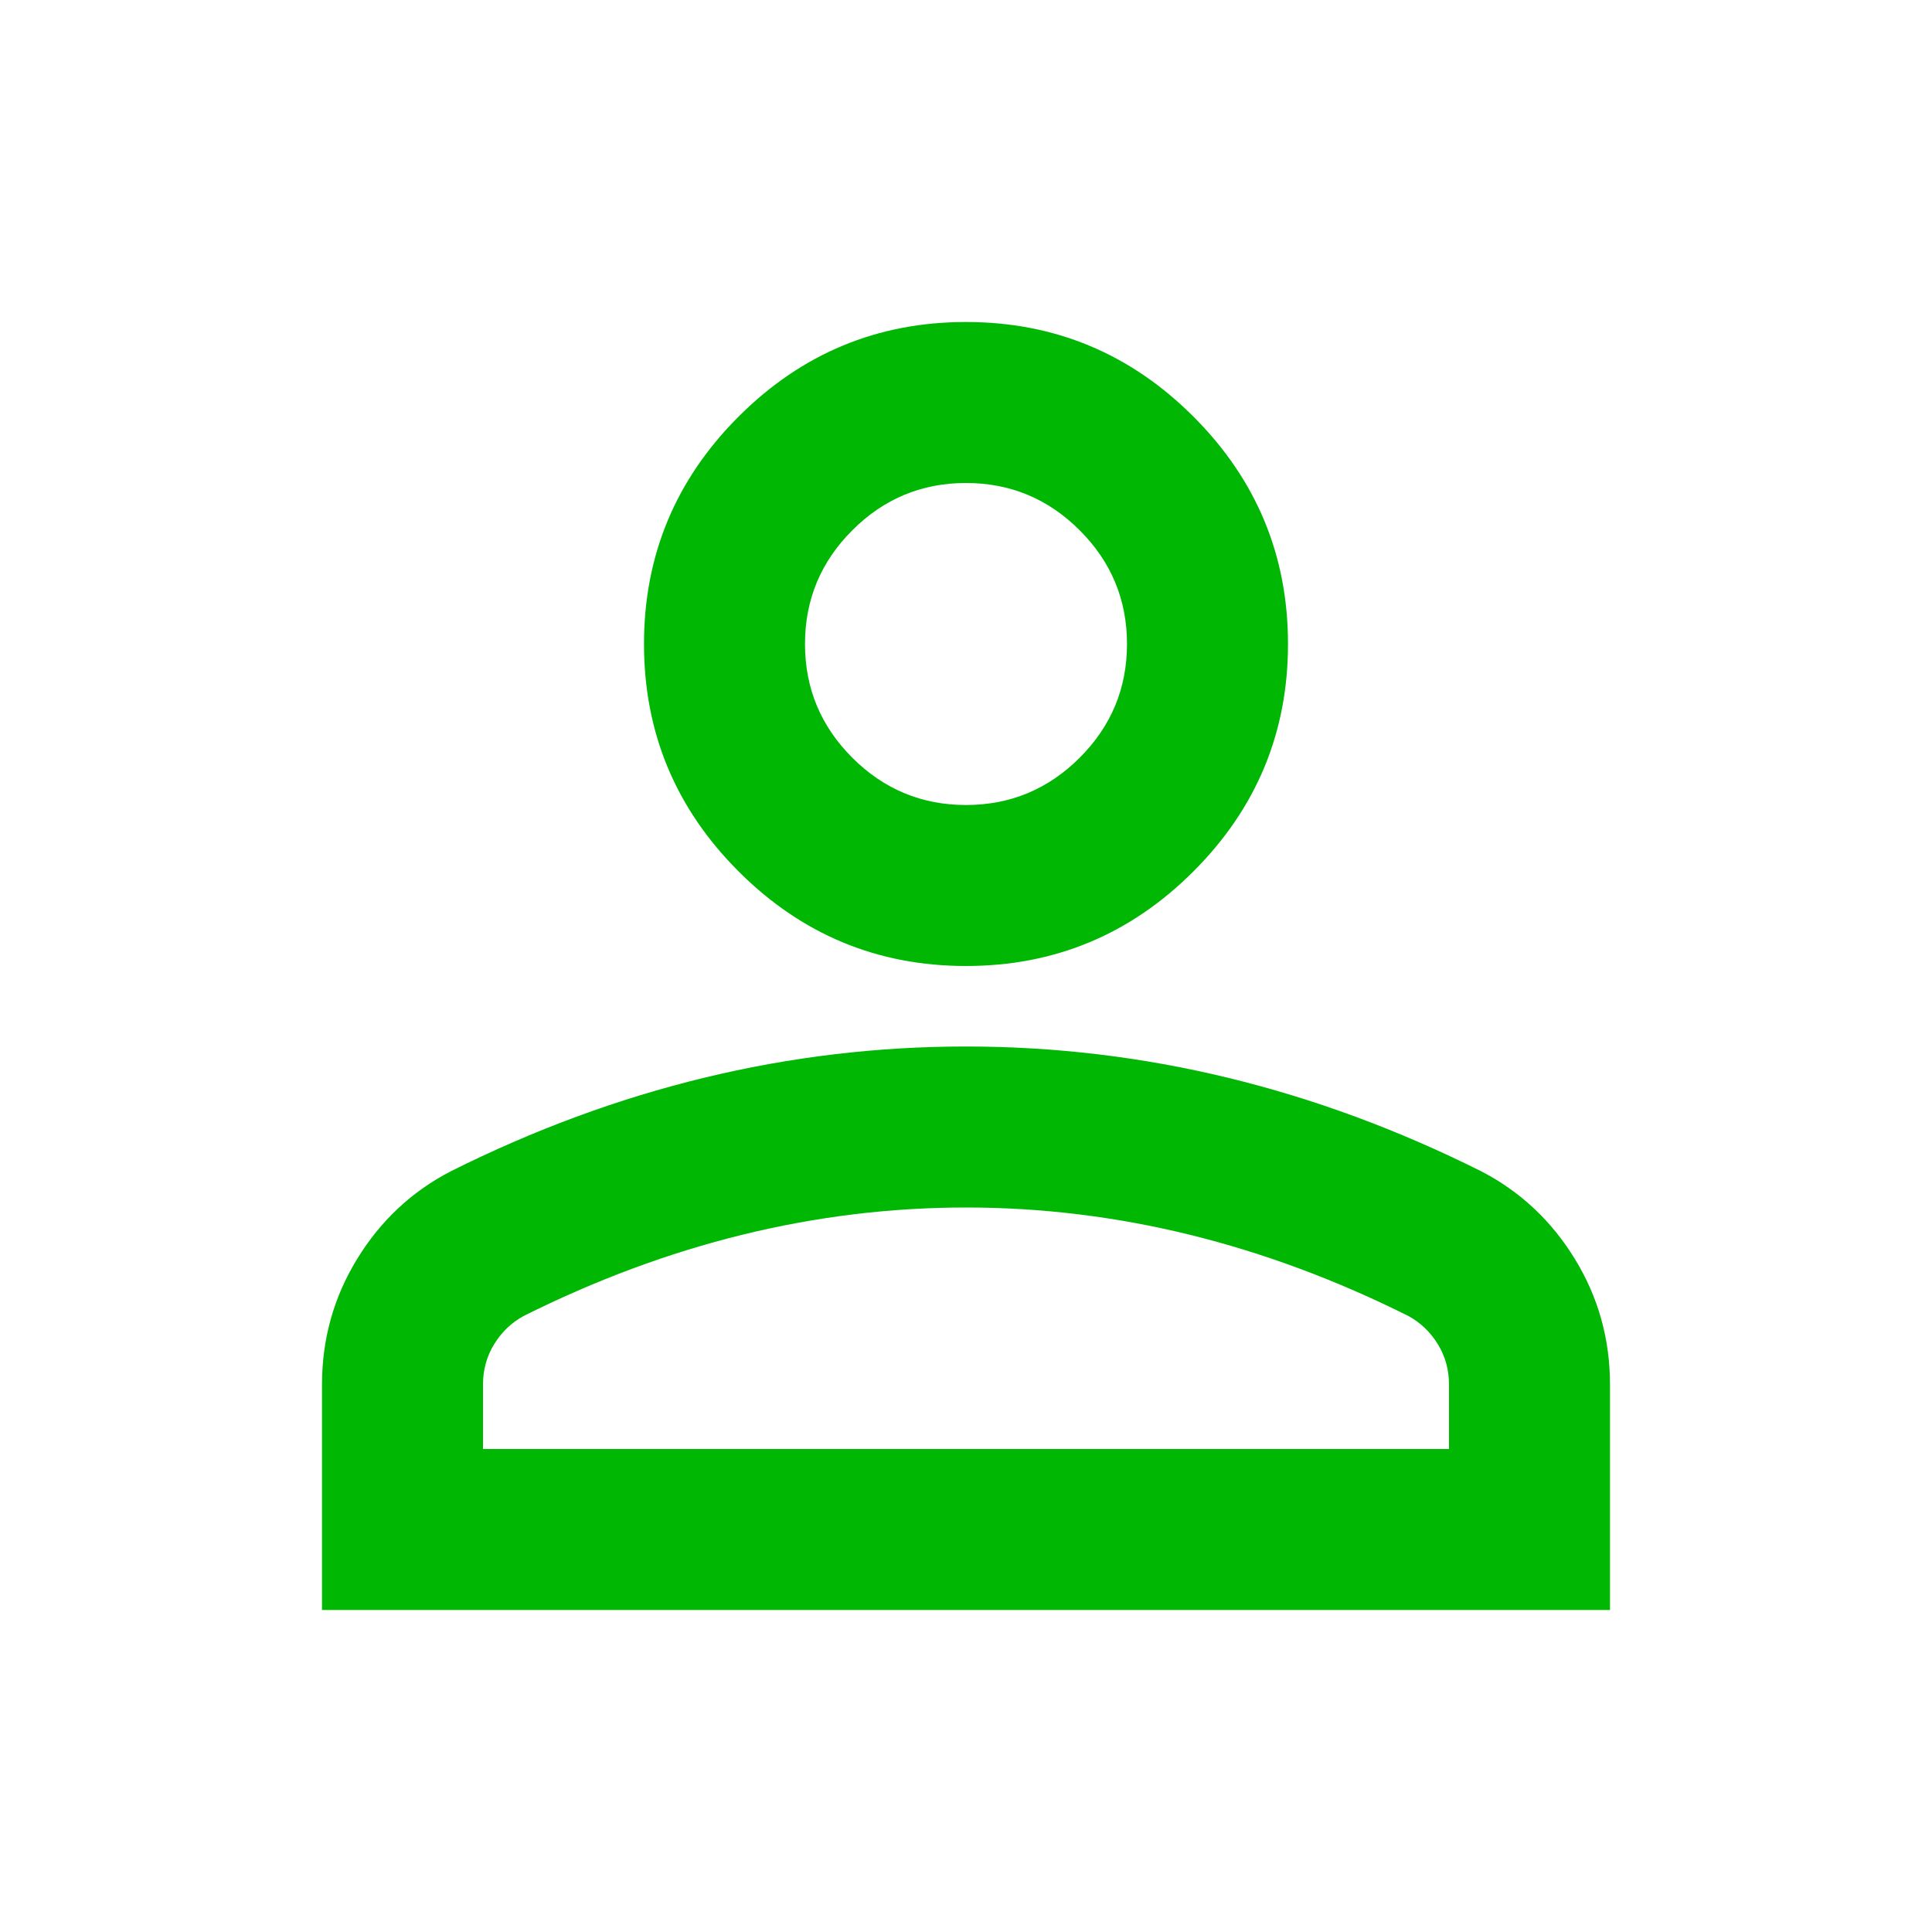
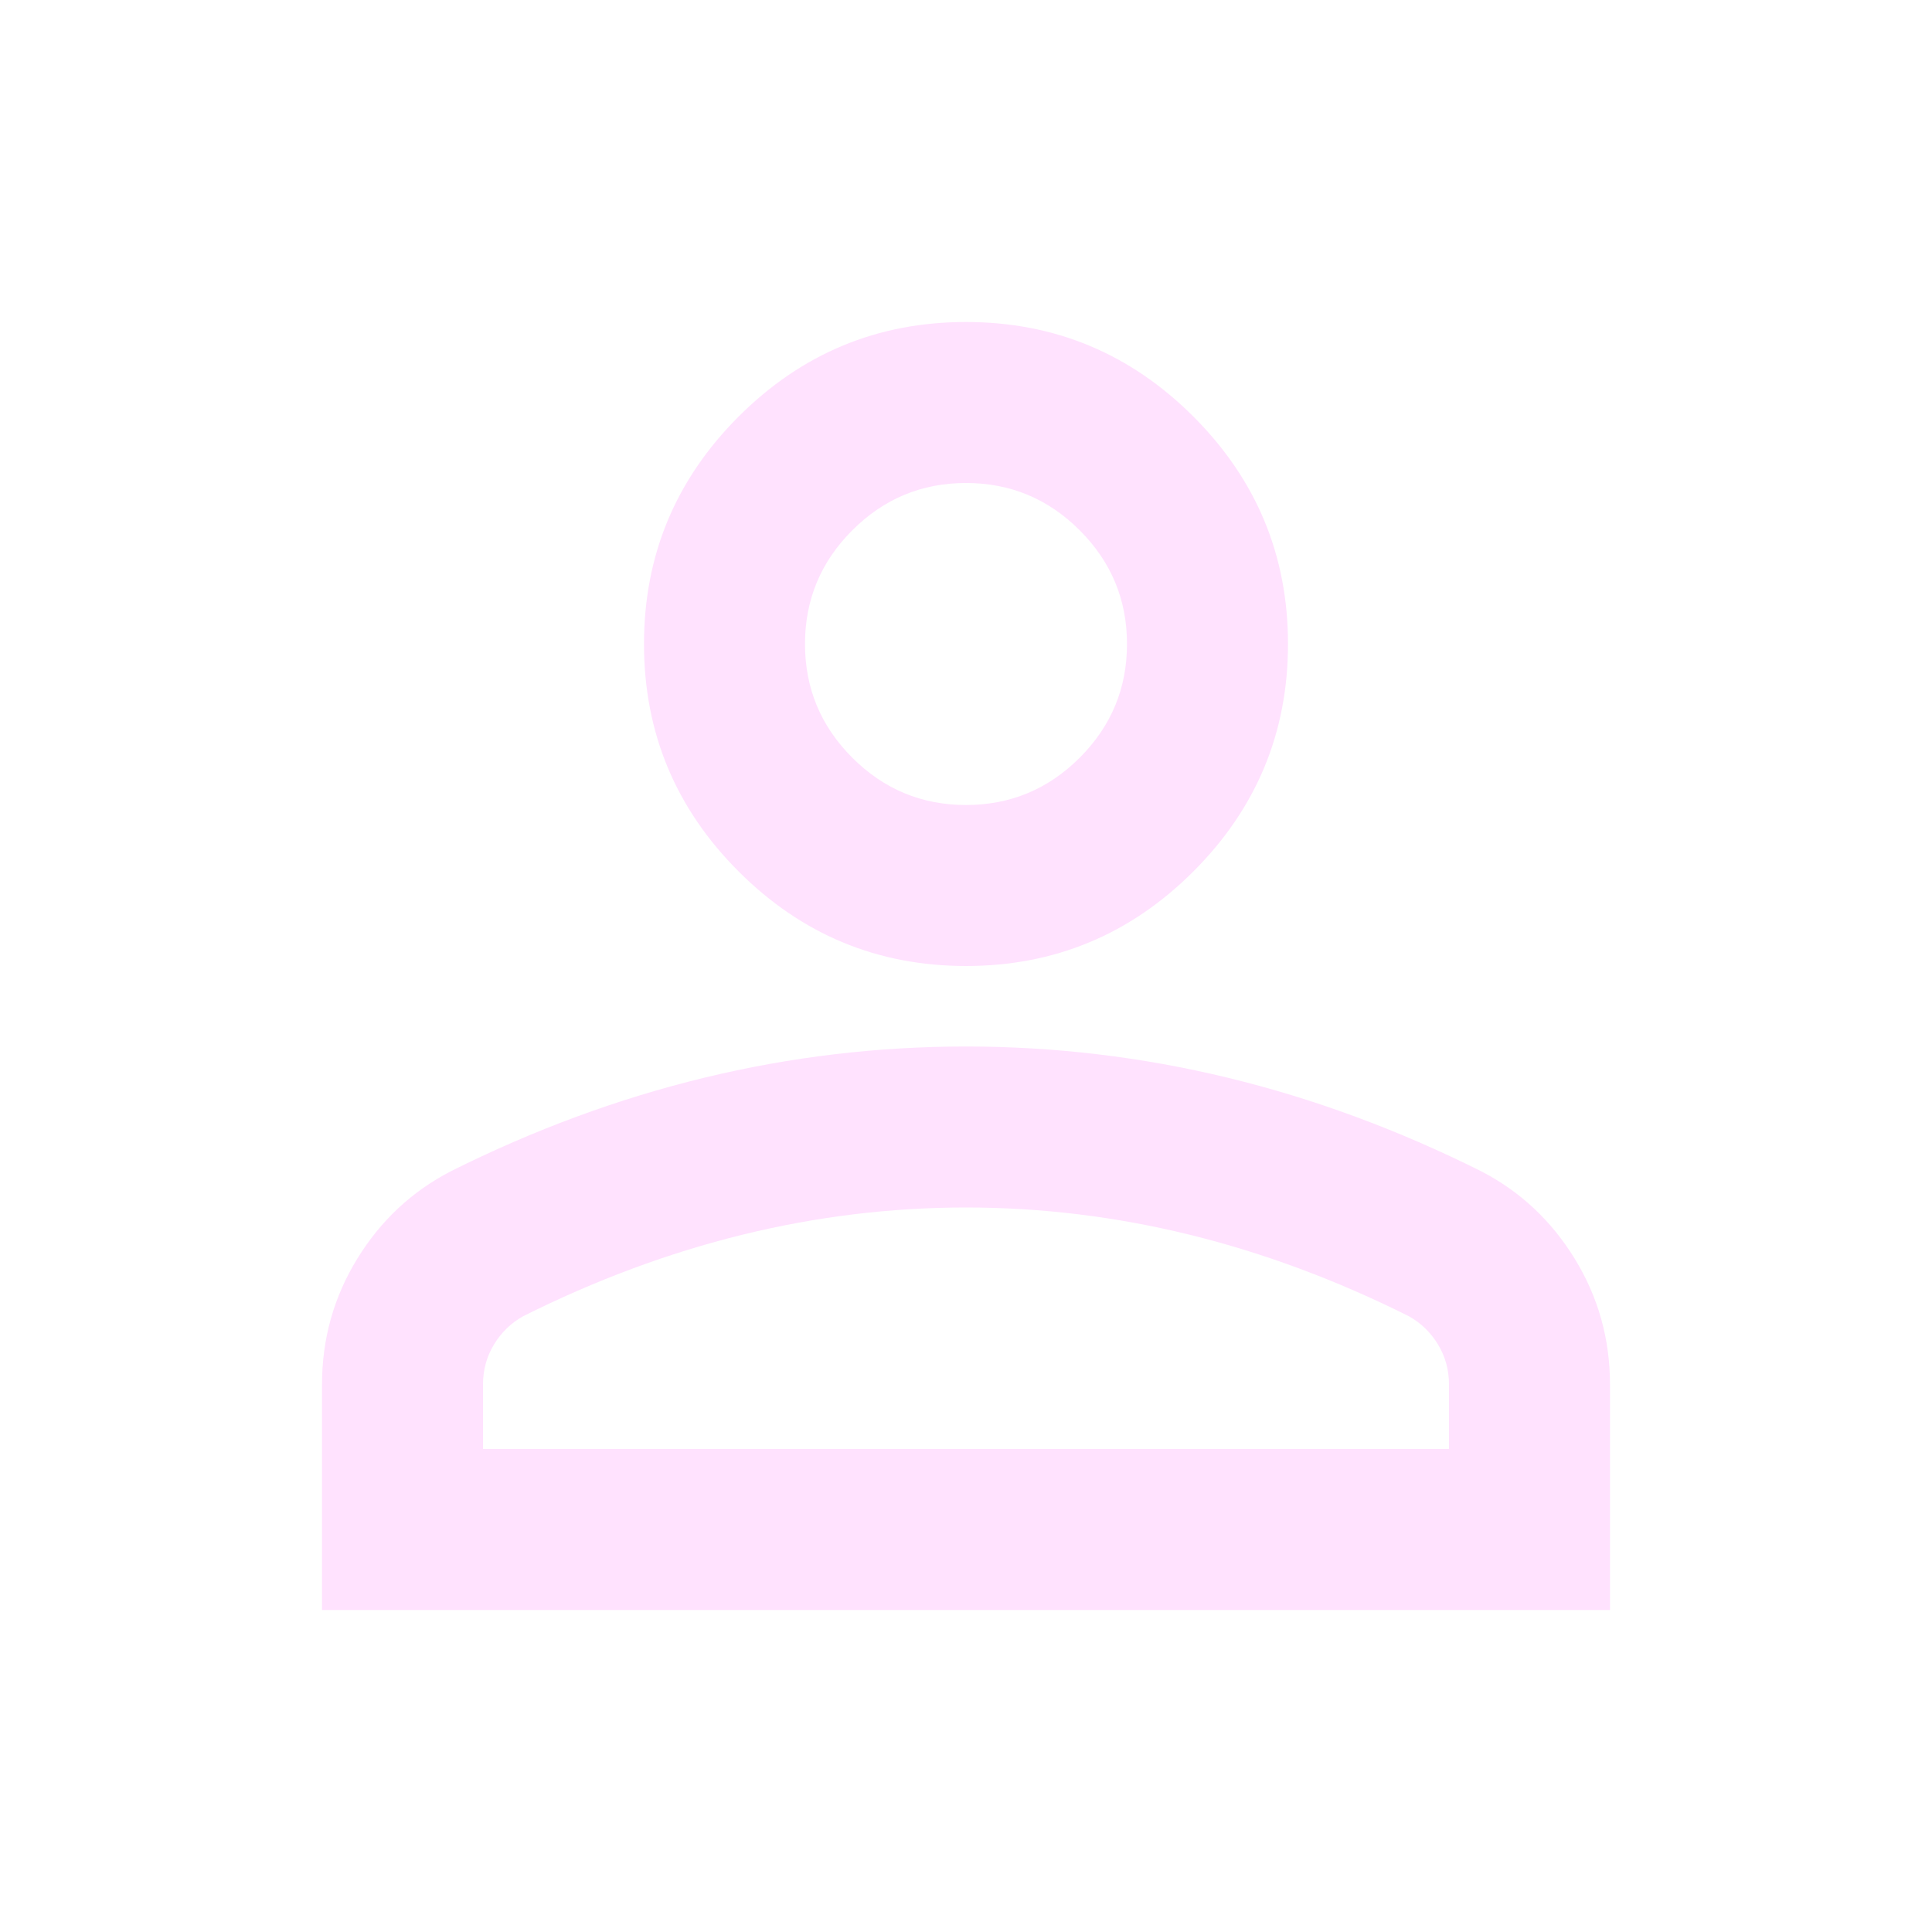
- <svg xmlns="http://www.w3.org/2000/svg" height="34px" viewBox="0 -960 960 960" width="34px" fill="#00b803">
+ <svg xmlns="http://www.w3.org/2000/svg" height="34px" viewBox="0 -960 960 960" width="34px" fill="#ffe2fe">
  <path d="M480-480q-66 0-113-47t-47-113q0-66 47-113t113-47q66 0 113 47t47 113q0 66-47 113t-113 47ZM160-160v-112q0-34 17.5-62.5T224-378q62-31 126-46.5T480-440q66 0 130 15.5T736-378q29 15 46.5 43.5T800-272v112H160Zm80-80h480v-32q0-11-5.5-20T700-306q-54-27-109-40.5T480-360q-56 0-111 13.5T260-306q-9 5-14.5 14t-5.5 20v32Zm240-320q33 0 56.5-23.5T560-640q0-33-23.5-56.5T480-720q-33 0-56.5 23.5T400-640q0 33 23.5 56.5T480-560Zm0-80Zm0 400Z" />
</svg>
